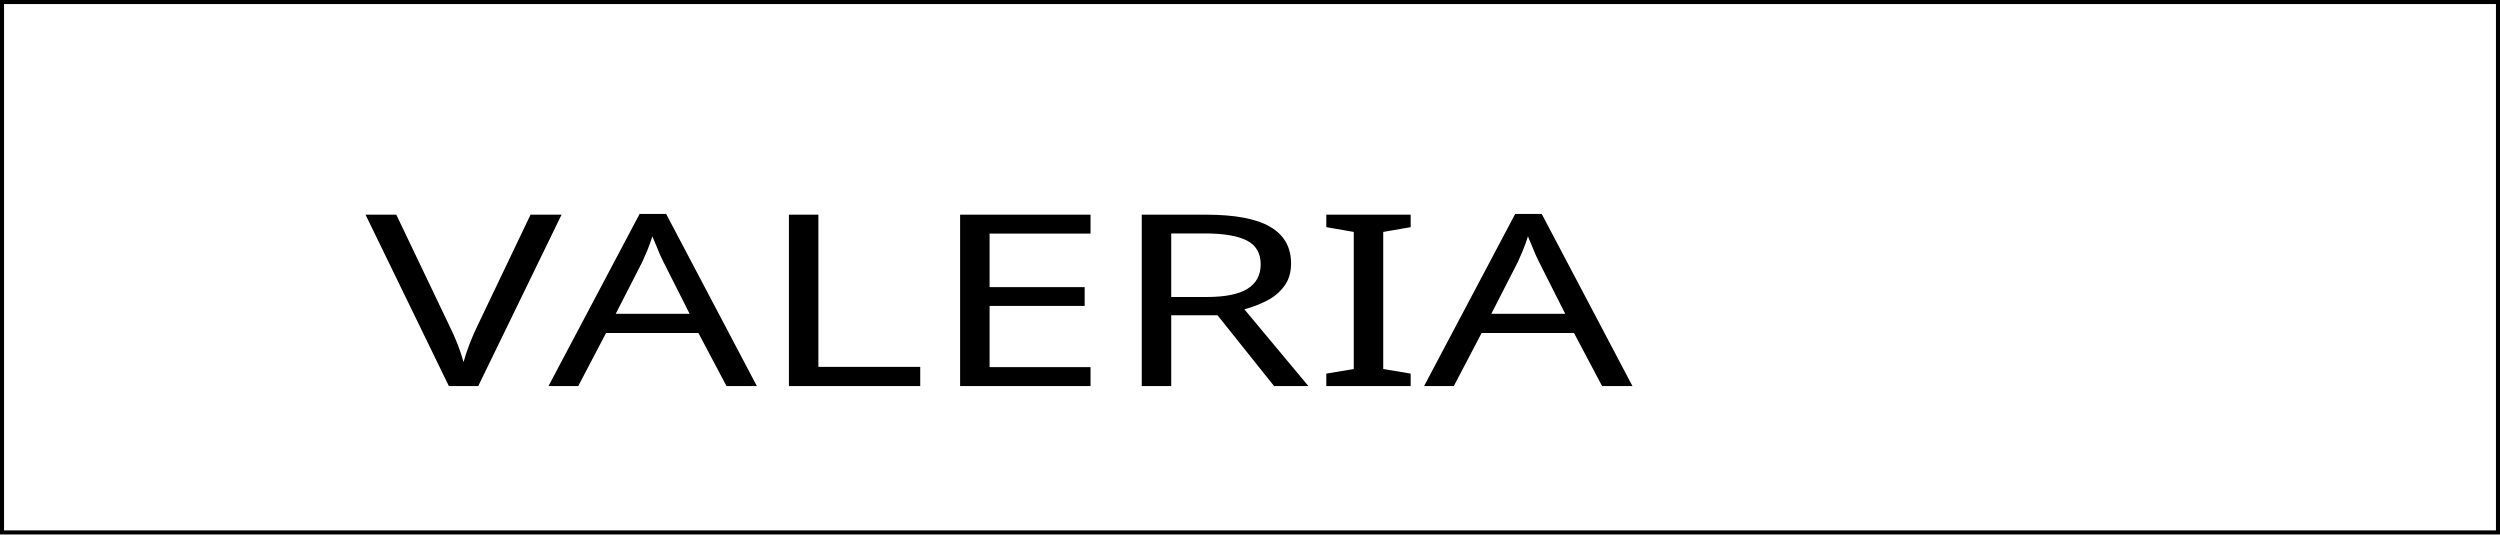
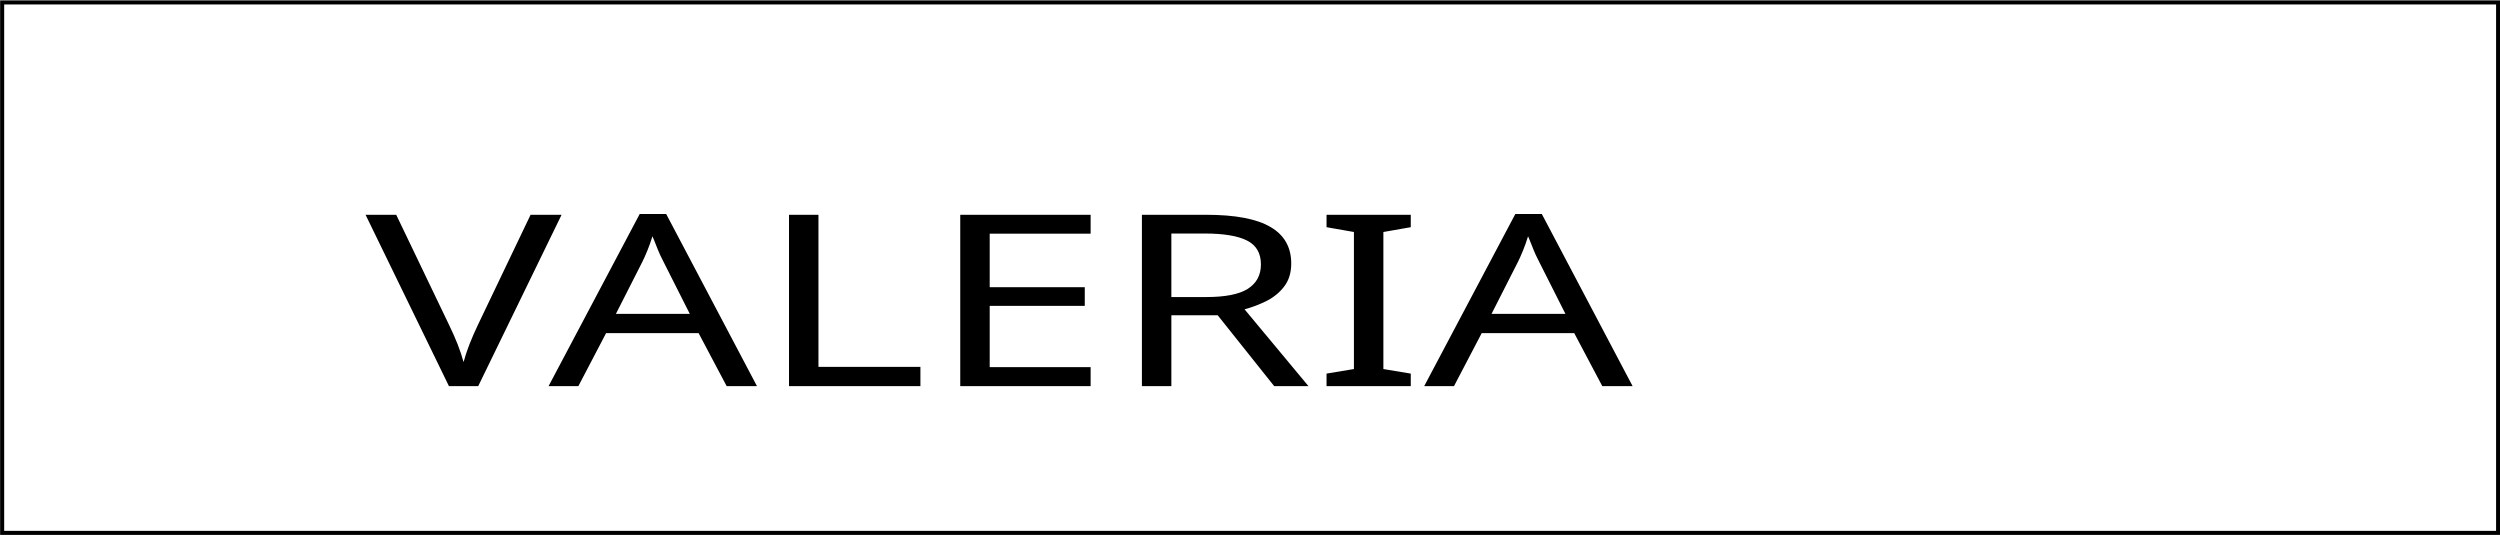
- <svg xmlns="http://www.w3.org/2000/svg" version="1.1" width="308.733" height="66" viewBox="0,0,308.733,66">
+ <svg xmlns="http://www.w3.org/2000/svg" version="1.0" id="Livello_1" x="0px" y="0px" viewBox="0 0 308.7 66" style="enable-background:new 0 0 308.7 66;" xml:space="preserve">
+   <style type="text/css">
+ 	.st0{fill:#FFFFFF;stroke:#000000;stroke-width:0.5;stroke-miterlimit:10;}
+ 	.st1{font-family:'MyriadPro-Regular';}
+ 	.st2{font-size:29.643px;}
+ </style>
  <g transform="translate(-85.63379,-147)">
-     <g stroke-miterlimit="10">
-       <path d="M85.884,212.75v-65.5h308.233v65.5z" fill="#ffffff" stroke="#000000" stroke-width="0.5" />
-       <text transform="translate(130.775,194.6785) scale(1.00864,0.74107)" font-size="40" xml:space="preserve" fill="#000000" stroke="none" stroke-width="1" font-family="Sans Serif" font-weight="normal" text-anchor="start">
-         <tspan x="0" dy="0">VALERIA</tspan>
-       </text>
+     <g>
+       <path class="st0" d="M85.9,212.8v-65.5h308.2v65.5H85.9z" />
+       <text transform="matrix(1.3611 0 0 1 130.7749 194.6787)" class="st1 st2">VALERIA</text>
    </g>
  </g>
</svg>
